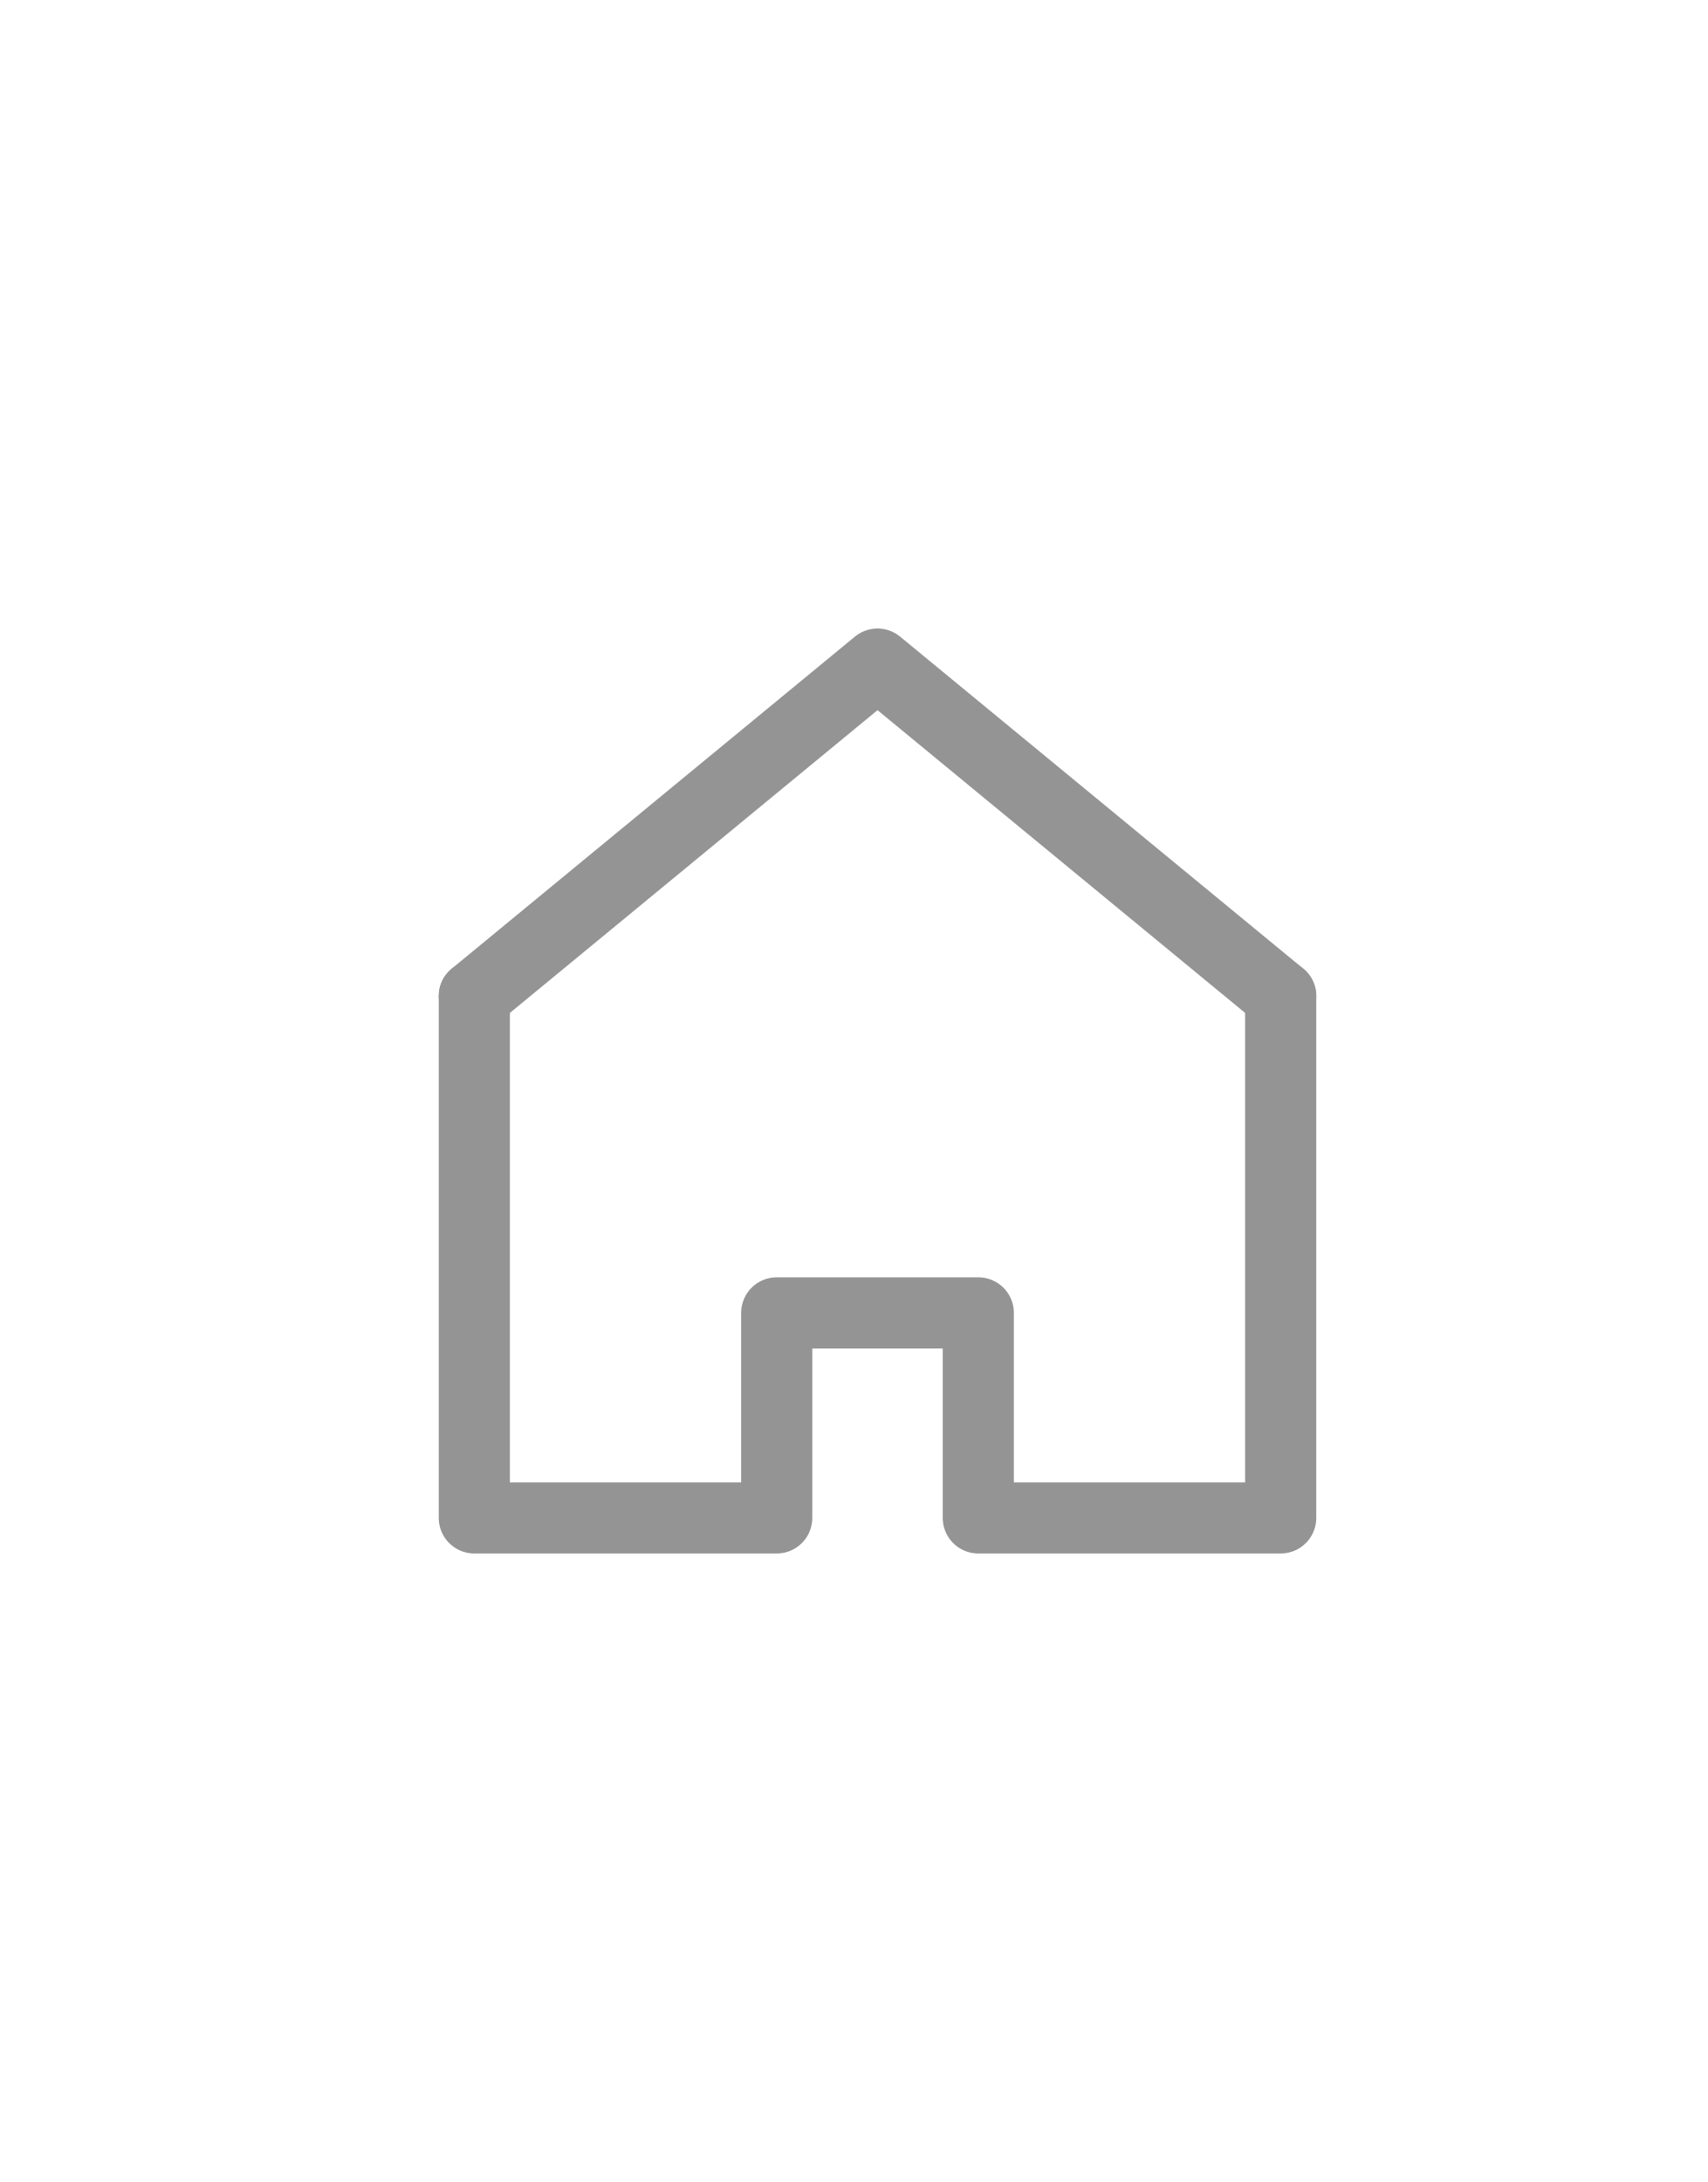
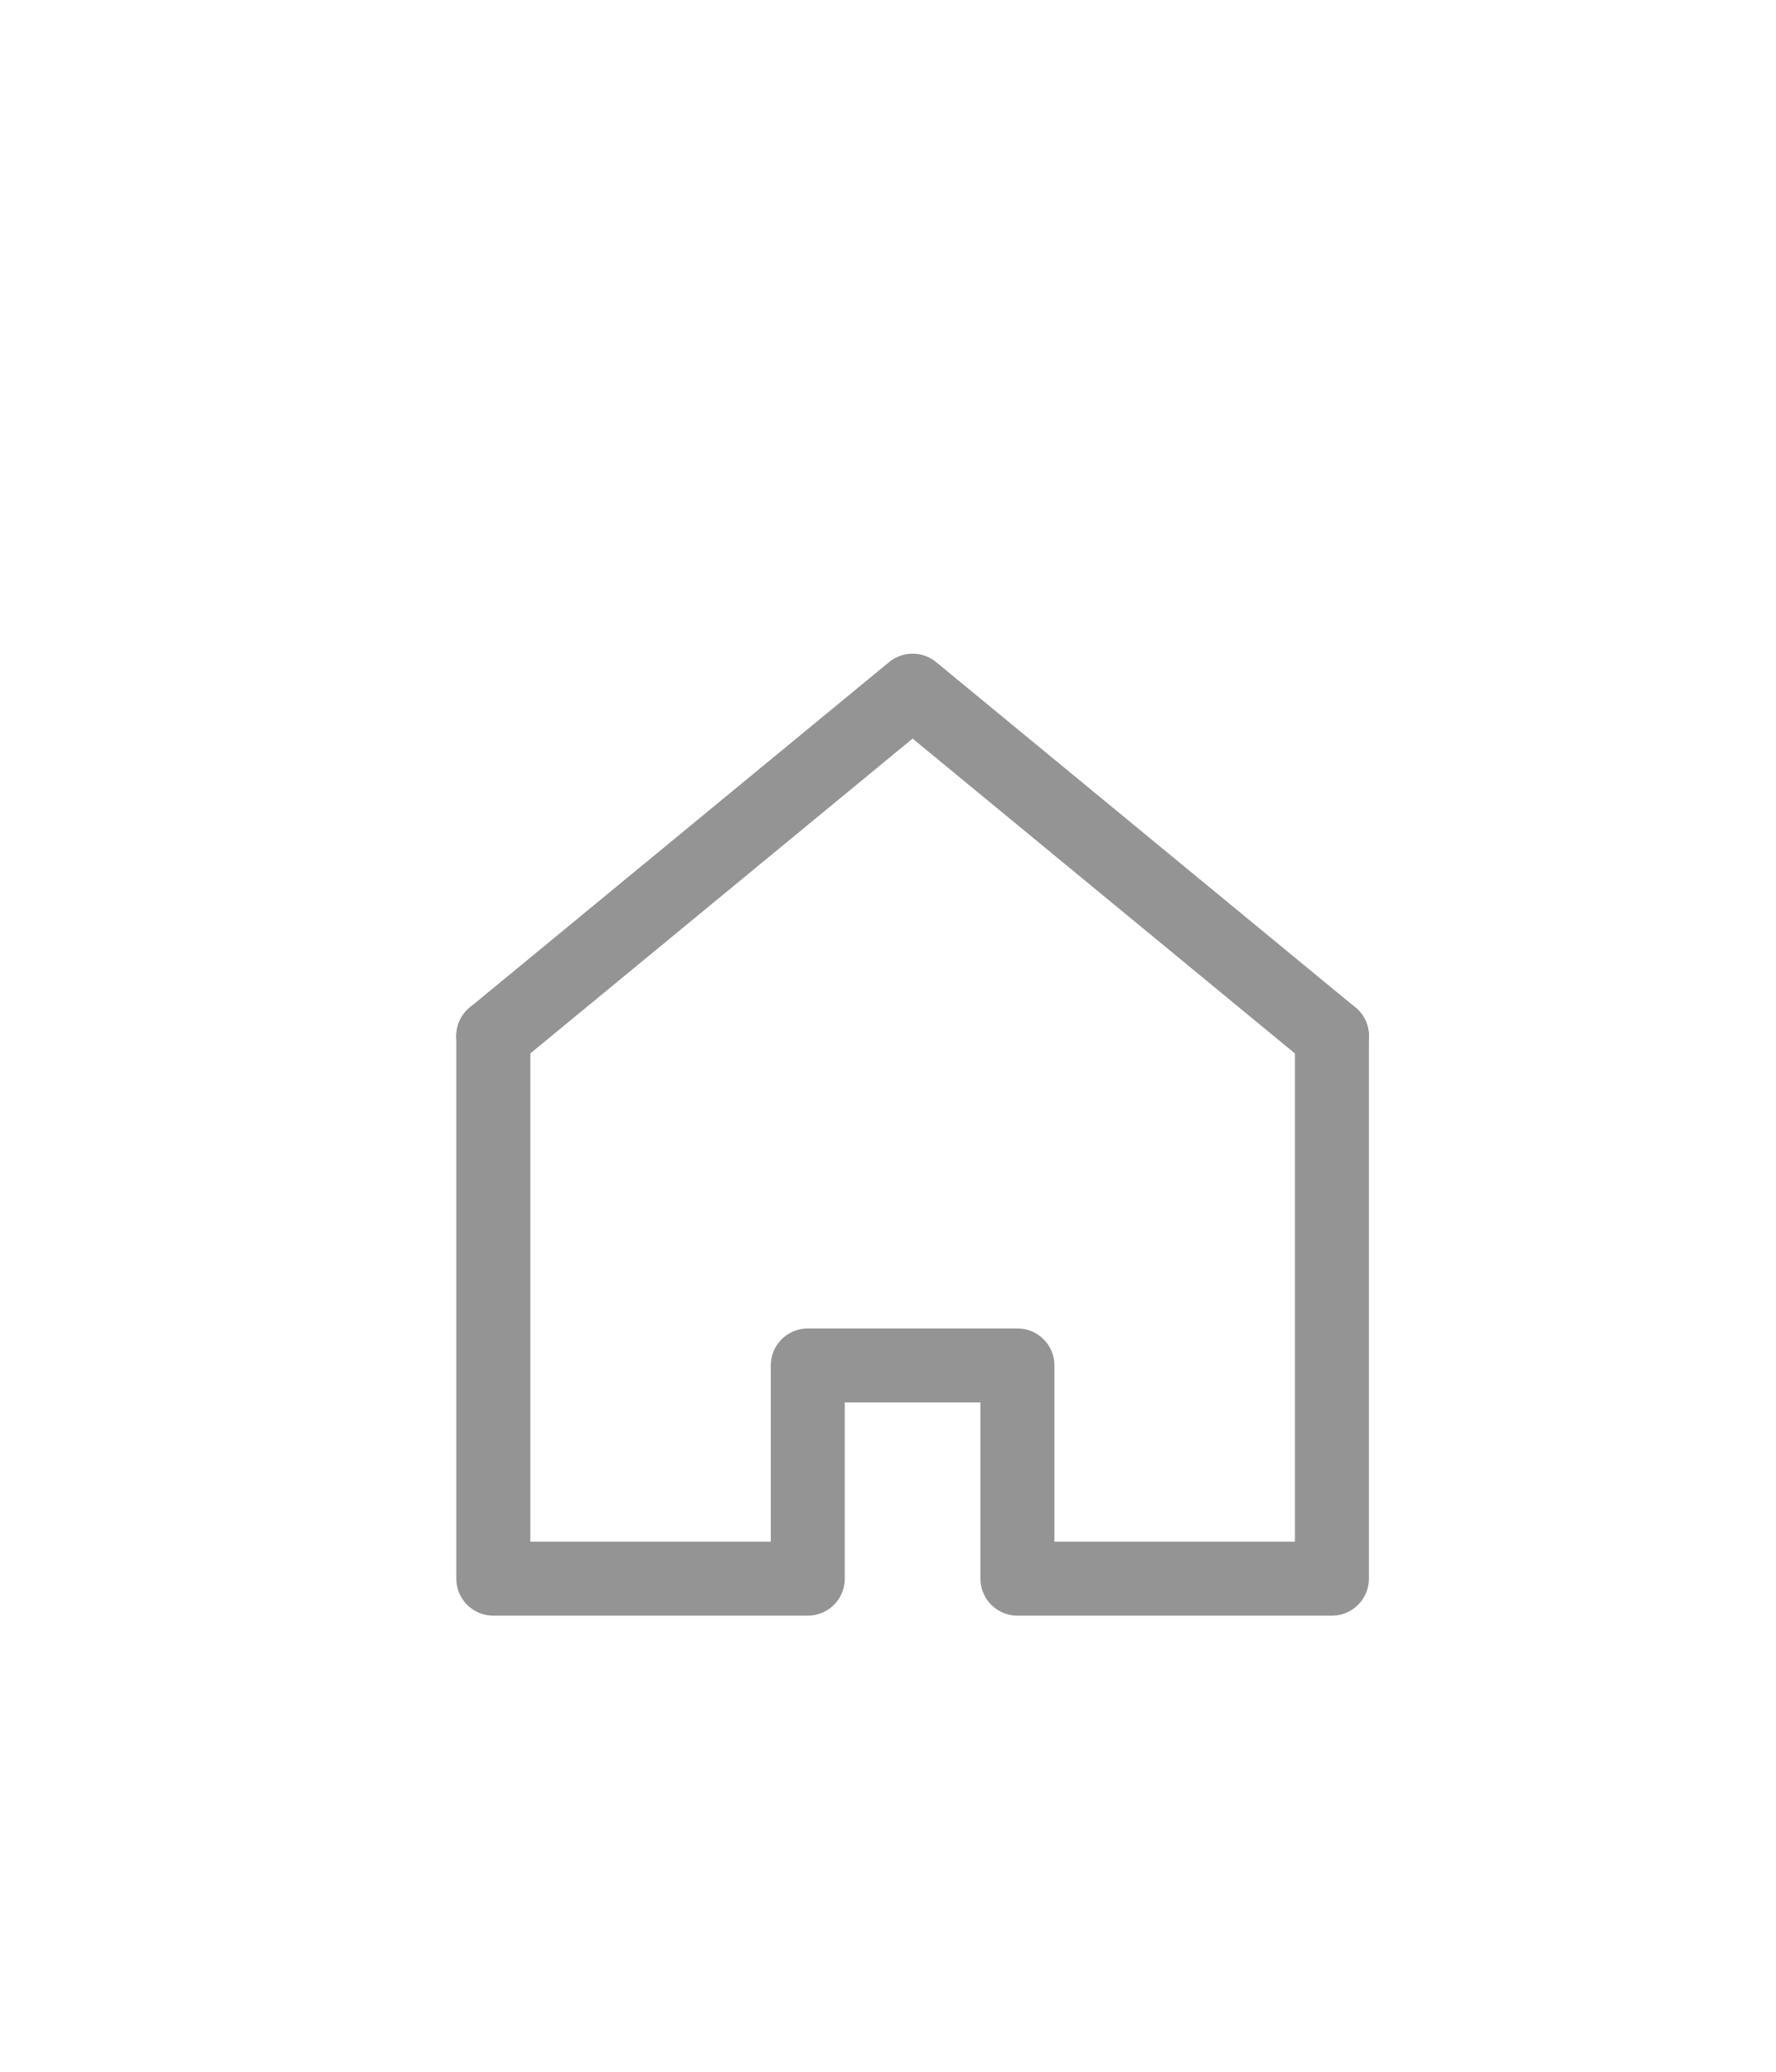
- <svg xmlns="http://www.w3.org/2000/svg" width="36px" height="46px" viewBox="0 0 36 46" version="1.1">
+ <svg xmlns="http://www.w3.org/2000/svg" width="36px" height="42px" viewBox="0 0 36 42" version="1.1">
  <defs />
  <g id="Symbols" stroke="none" stroke-width="1" fill="none" fill-rule="evenodd" stroke-linecap="round" stroke-linejoin="round">
-     <g id="browser-macOS-40a-profile-d18" transform="translate(-84, -59)" stroke-width="1.5" stroke="#949494">
-       <g id="navbar-352px" transform="translate(58, 47)">
-         <g id="home" transform="translate(26, 12)">
-           <g transform="translate(10, 14)" id="Shape">
+     <g id="browser-macOS-40a-profile-verified-d18" transform="translate(-84, -46)" stroke-width="1.5" stroke="#949494">
+       <g id="navbar-w352px-top0" transform="translate(58, 34)">
+         <g id="home" transform="translate(25, 12)">
+           <g transform="translate(11, 14)" id="Shape">
            <polyline points="0 7 0 18 6.375 18 6.375 13.678 10.625 13.678 10.625 18 17 18 17 7" />
            <polyline points="0 7 8.5 0 17 7" />
          </g>
        </g>
      </g>
    </g>
  </g>
</svg>
